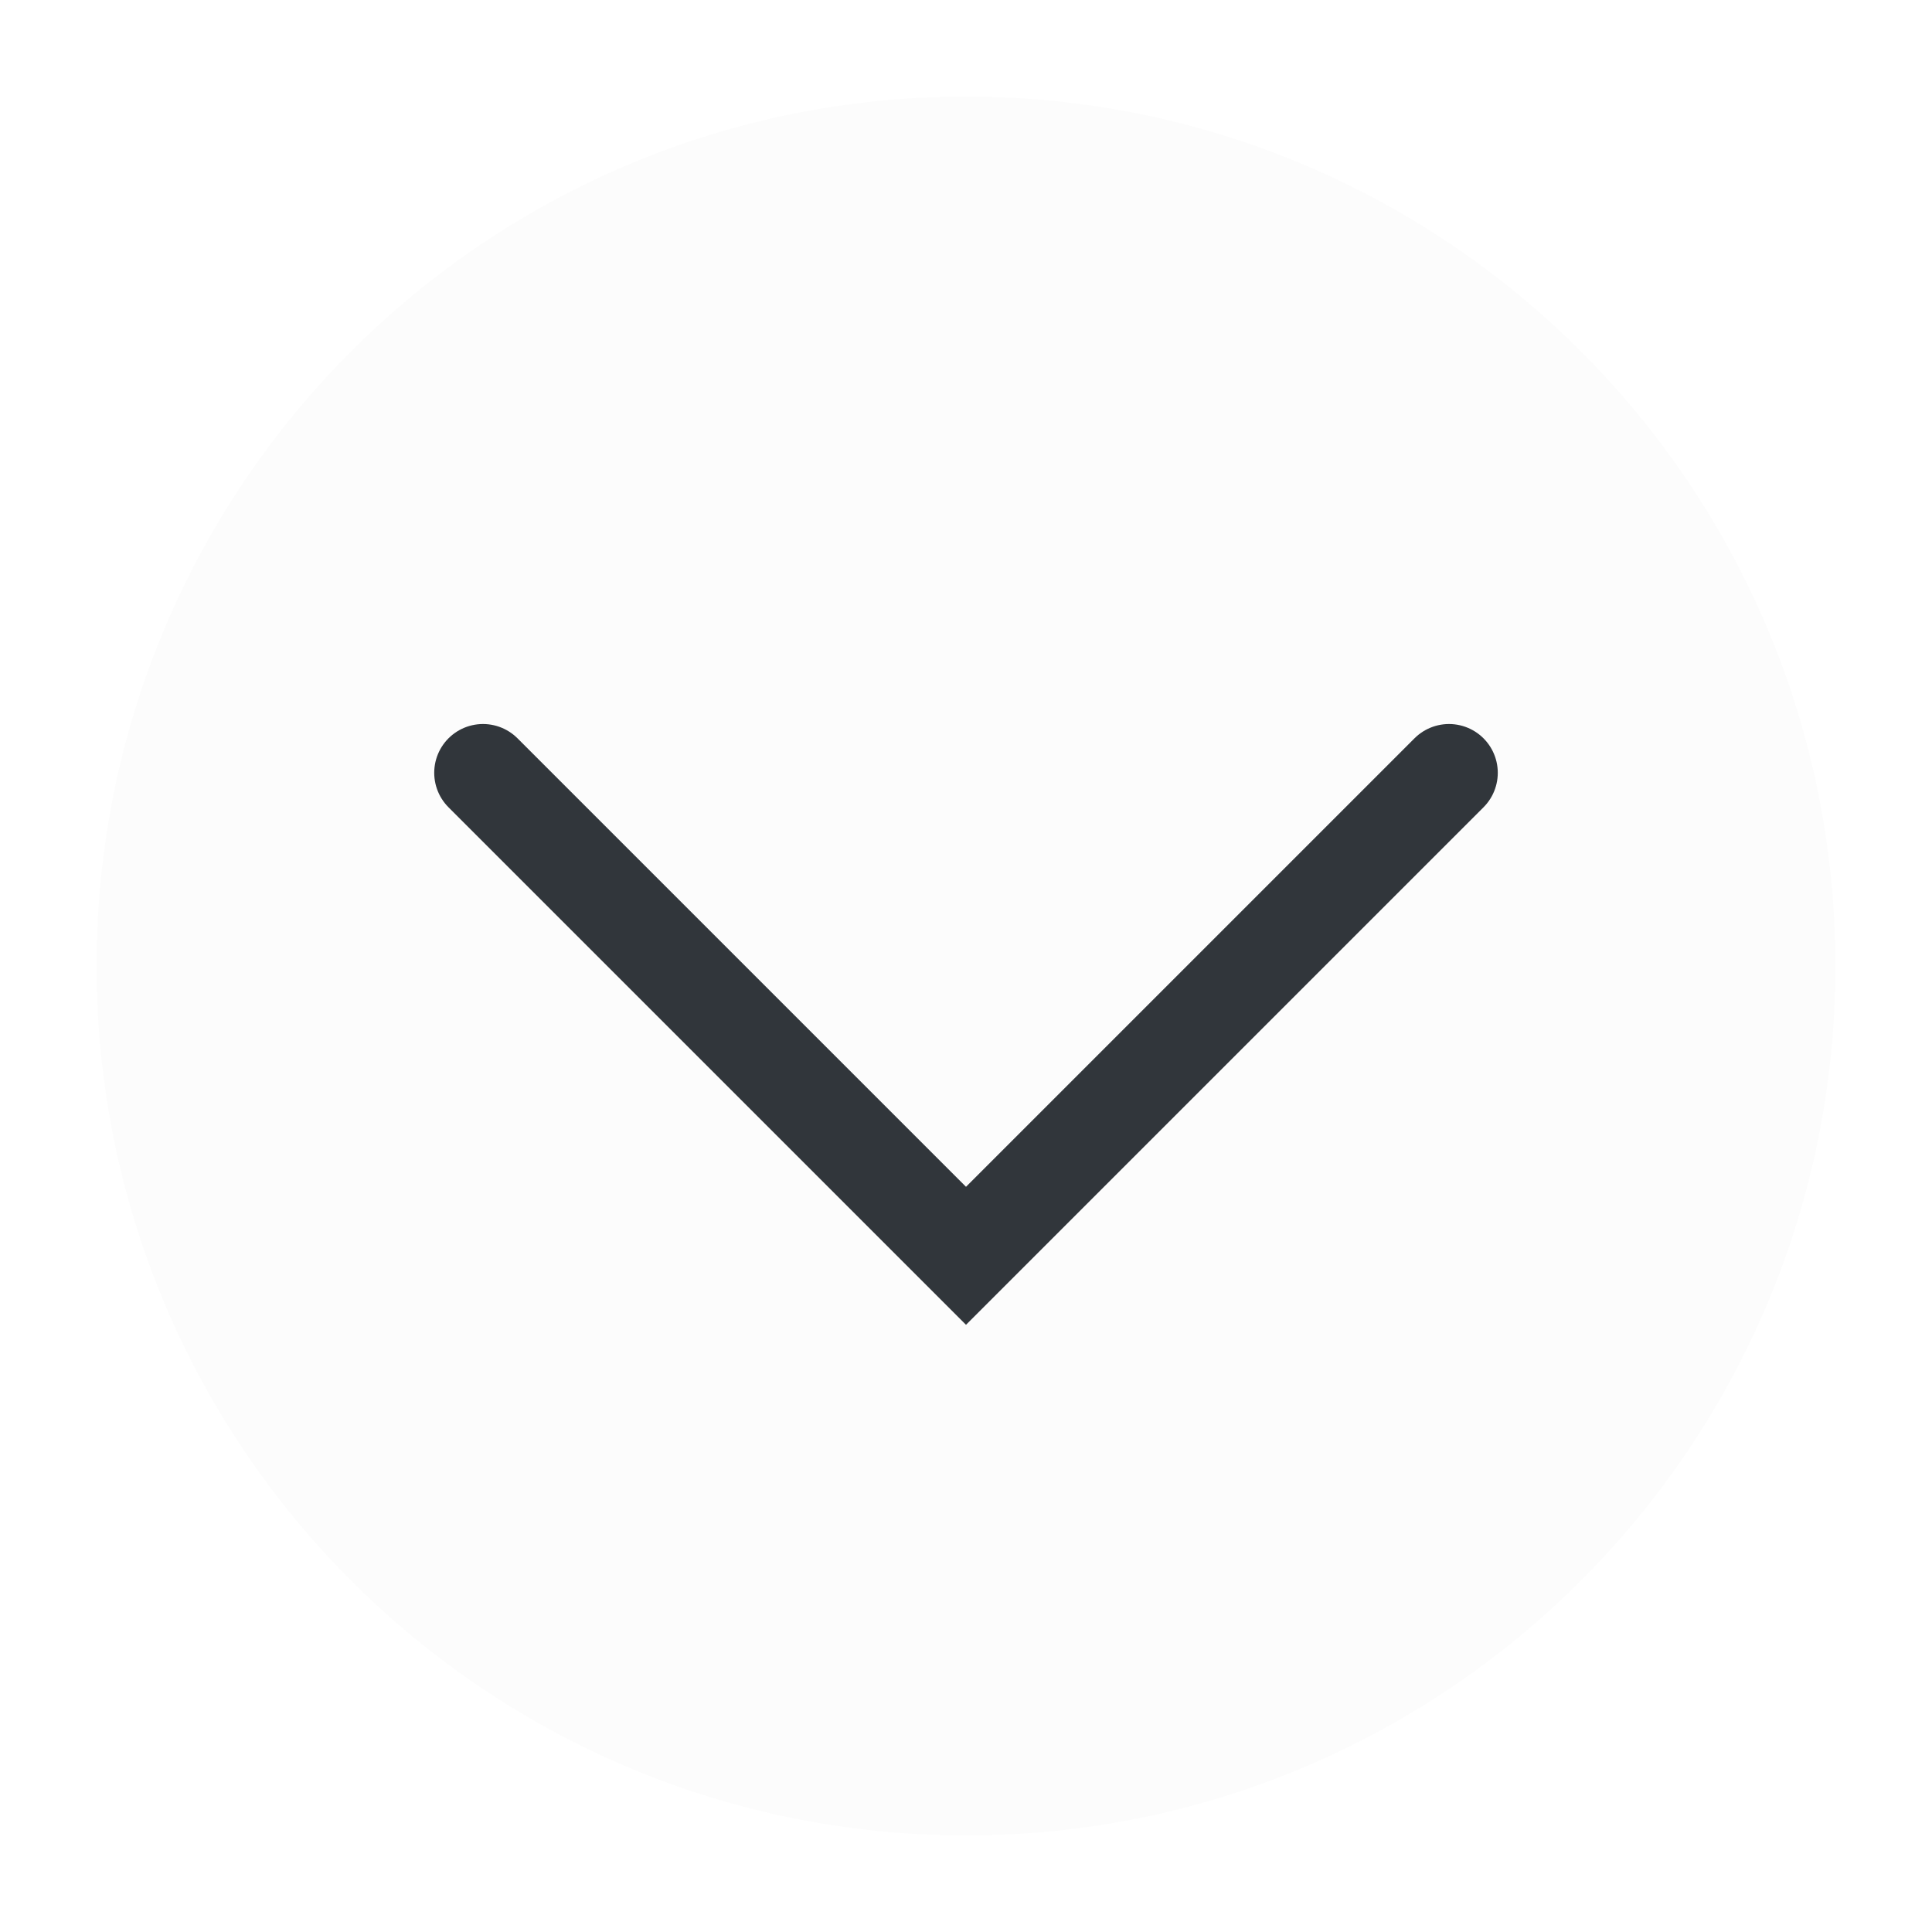
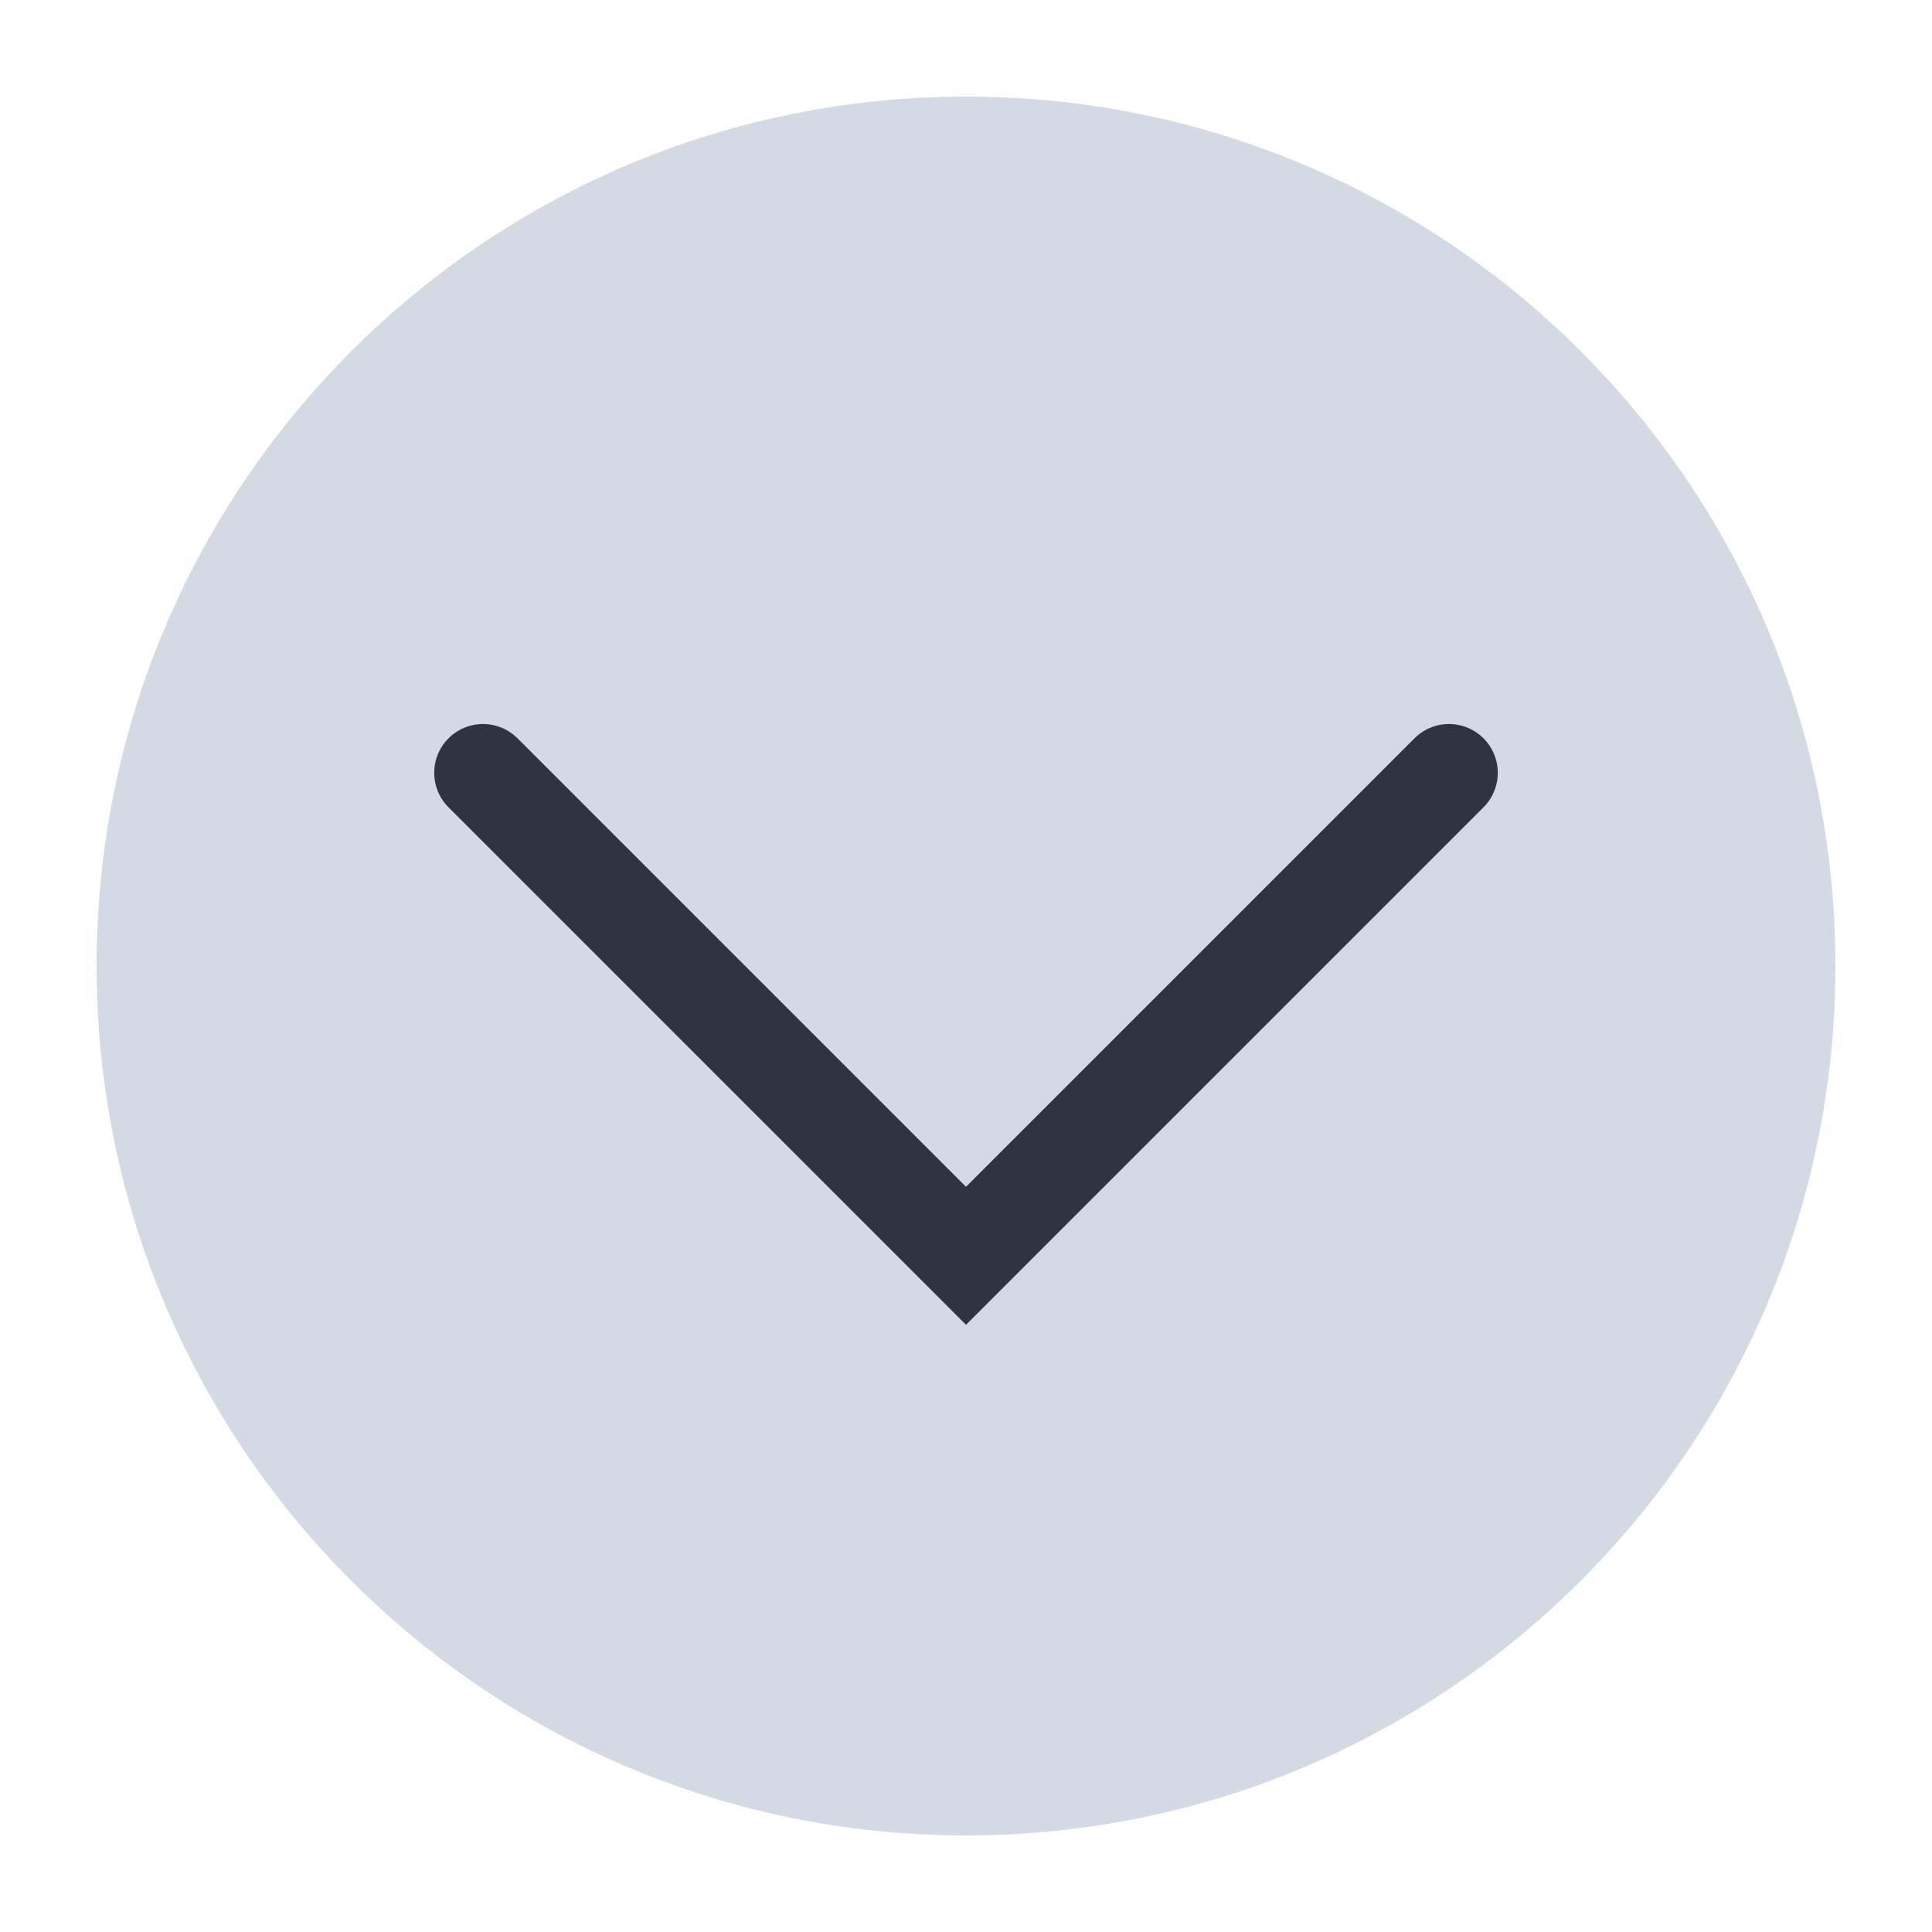
<svg xmlns="http://www.w3.org/2000/svg" viewBox="0 0 50 50" version="1.2" baseProfile="tiny">
  <defs>
</defs>
  <g fill="none" stroke="black" stroke-width="1" fill-rule="evenodd" stroke-linecap="square" stroke-linejoin="bevel">
-     <g fill="#fcfcfc" fill-opacity="1" stroke="none" transform="matrix(2.5,0,0,2.5,2.5,2.5)" font-family="Noto Sans" font-size="10" font-weight="400" font-style="normal">
+     <g fill="#d3dae3" fill-opacity="1" stroke="none" transform="matrix(2.5,0,0,2.5,2.5,2.5)" font-family="Noto Sans" font-size="10" font-weight="400" font-style="normal">
      <circle cx="9" cy="9" r="9" />
    </g>
-     <g fill="none" stroke="#31363b" stroke-opacity="1" stroke-width="1.01" stroke-linecap="round" stroke-linejoin="miter" stroke-miterlimit="2" transform="matrix(2.5,0,0,2.5,2.5,2.5)" font-family="Noto Sans" font-size="10" font-weight="400" font-style="normal">
+     <g fill="none" stroke="#2f343f" stroke-opacity="1" stroke-width="1.01" stroke-linecap="round" stroke-linejoin="miter" stroke-miterlimit="2" transform="matrix(2.5,0,0,2.5,2.5,2.5)" font-family="Noto Sans" font-size="10" font-weight="400" font-style="normal">
      <polyline fill="none" vector-effect="none" points="4,7 9,12 14,7 " />
    </g>
    <g fill="none" stroke="#000000" stroke-opacity="1" stroke-width="1" stroke-linecap="square" stroke-linejoin="bevel" transform="matrix(1,0,0,1,0,0)" font-family="Noto Sans" font-size="10" font-weight="400" font-style="normal">
</g>
  </g>
</svg>
